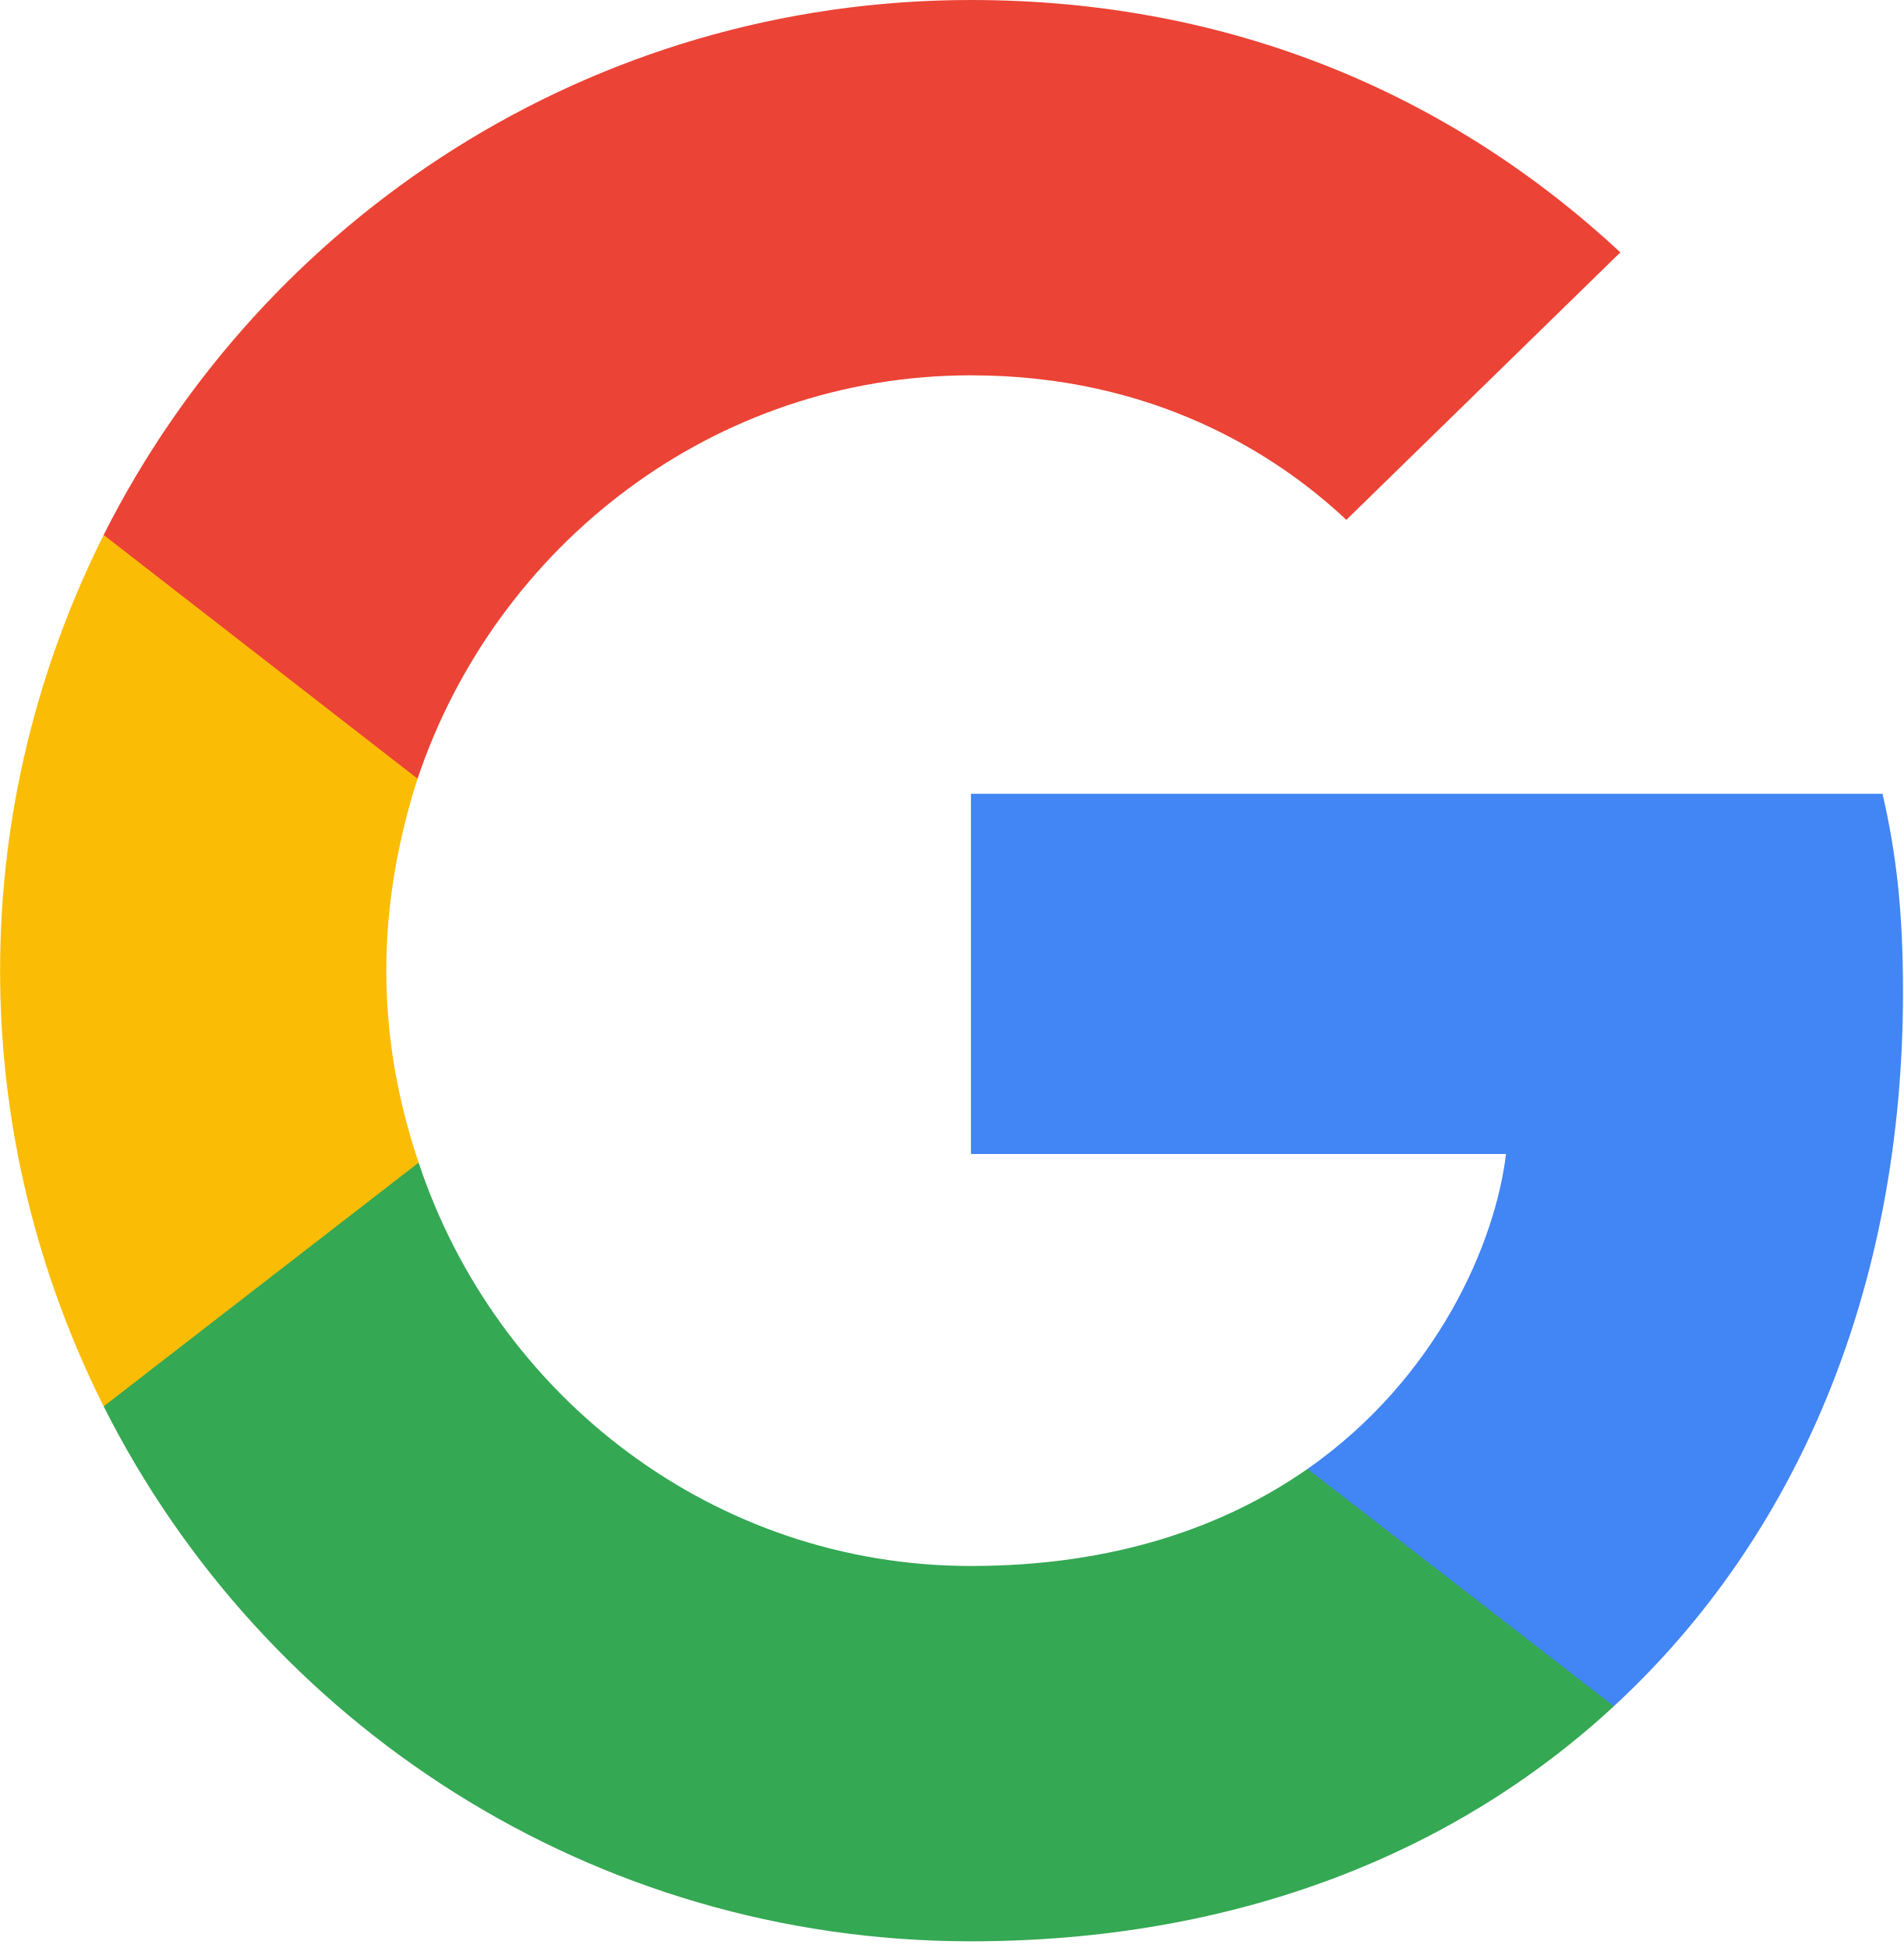
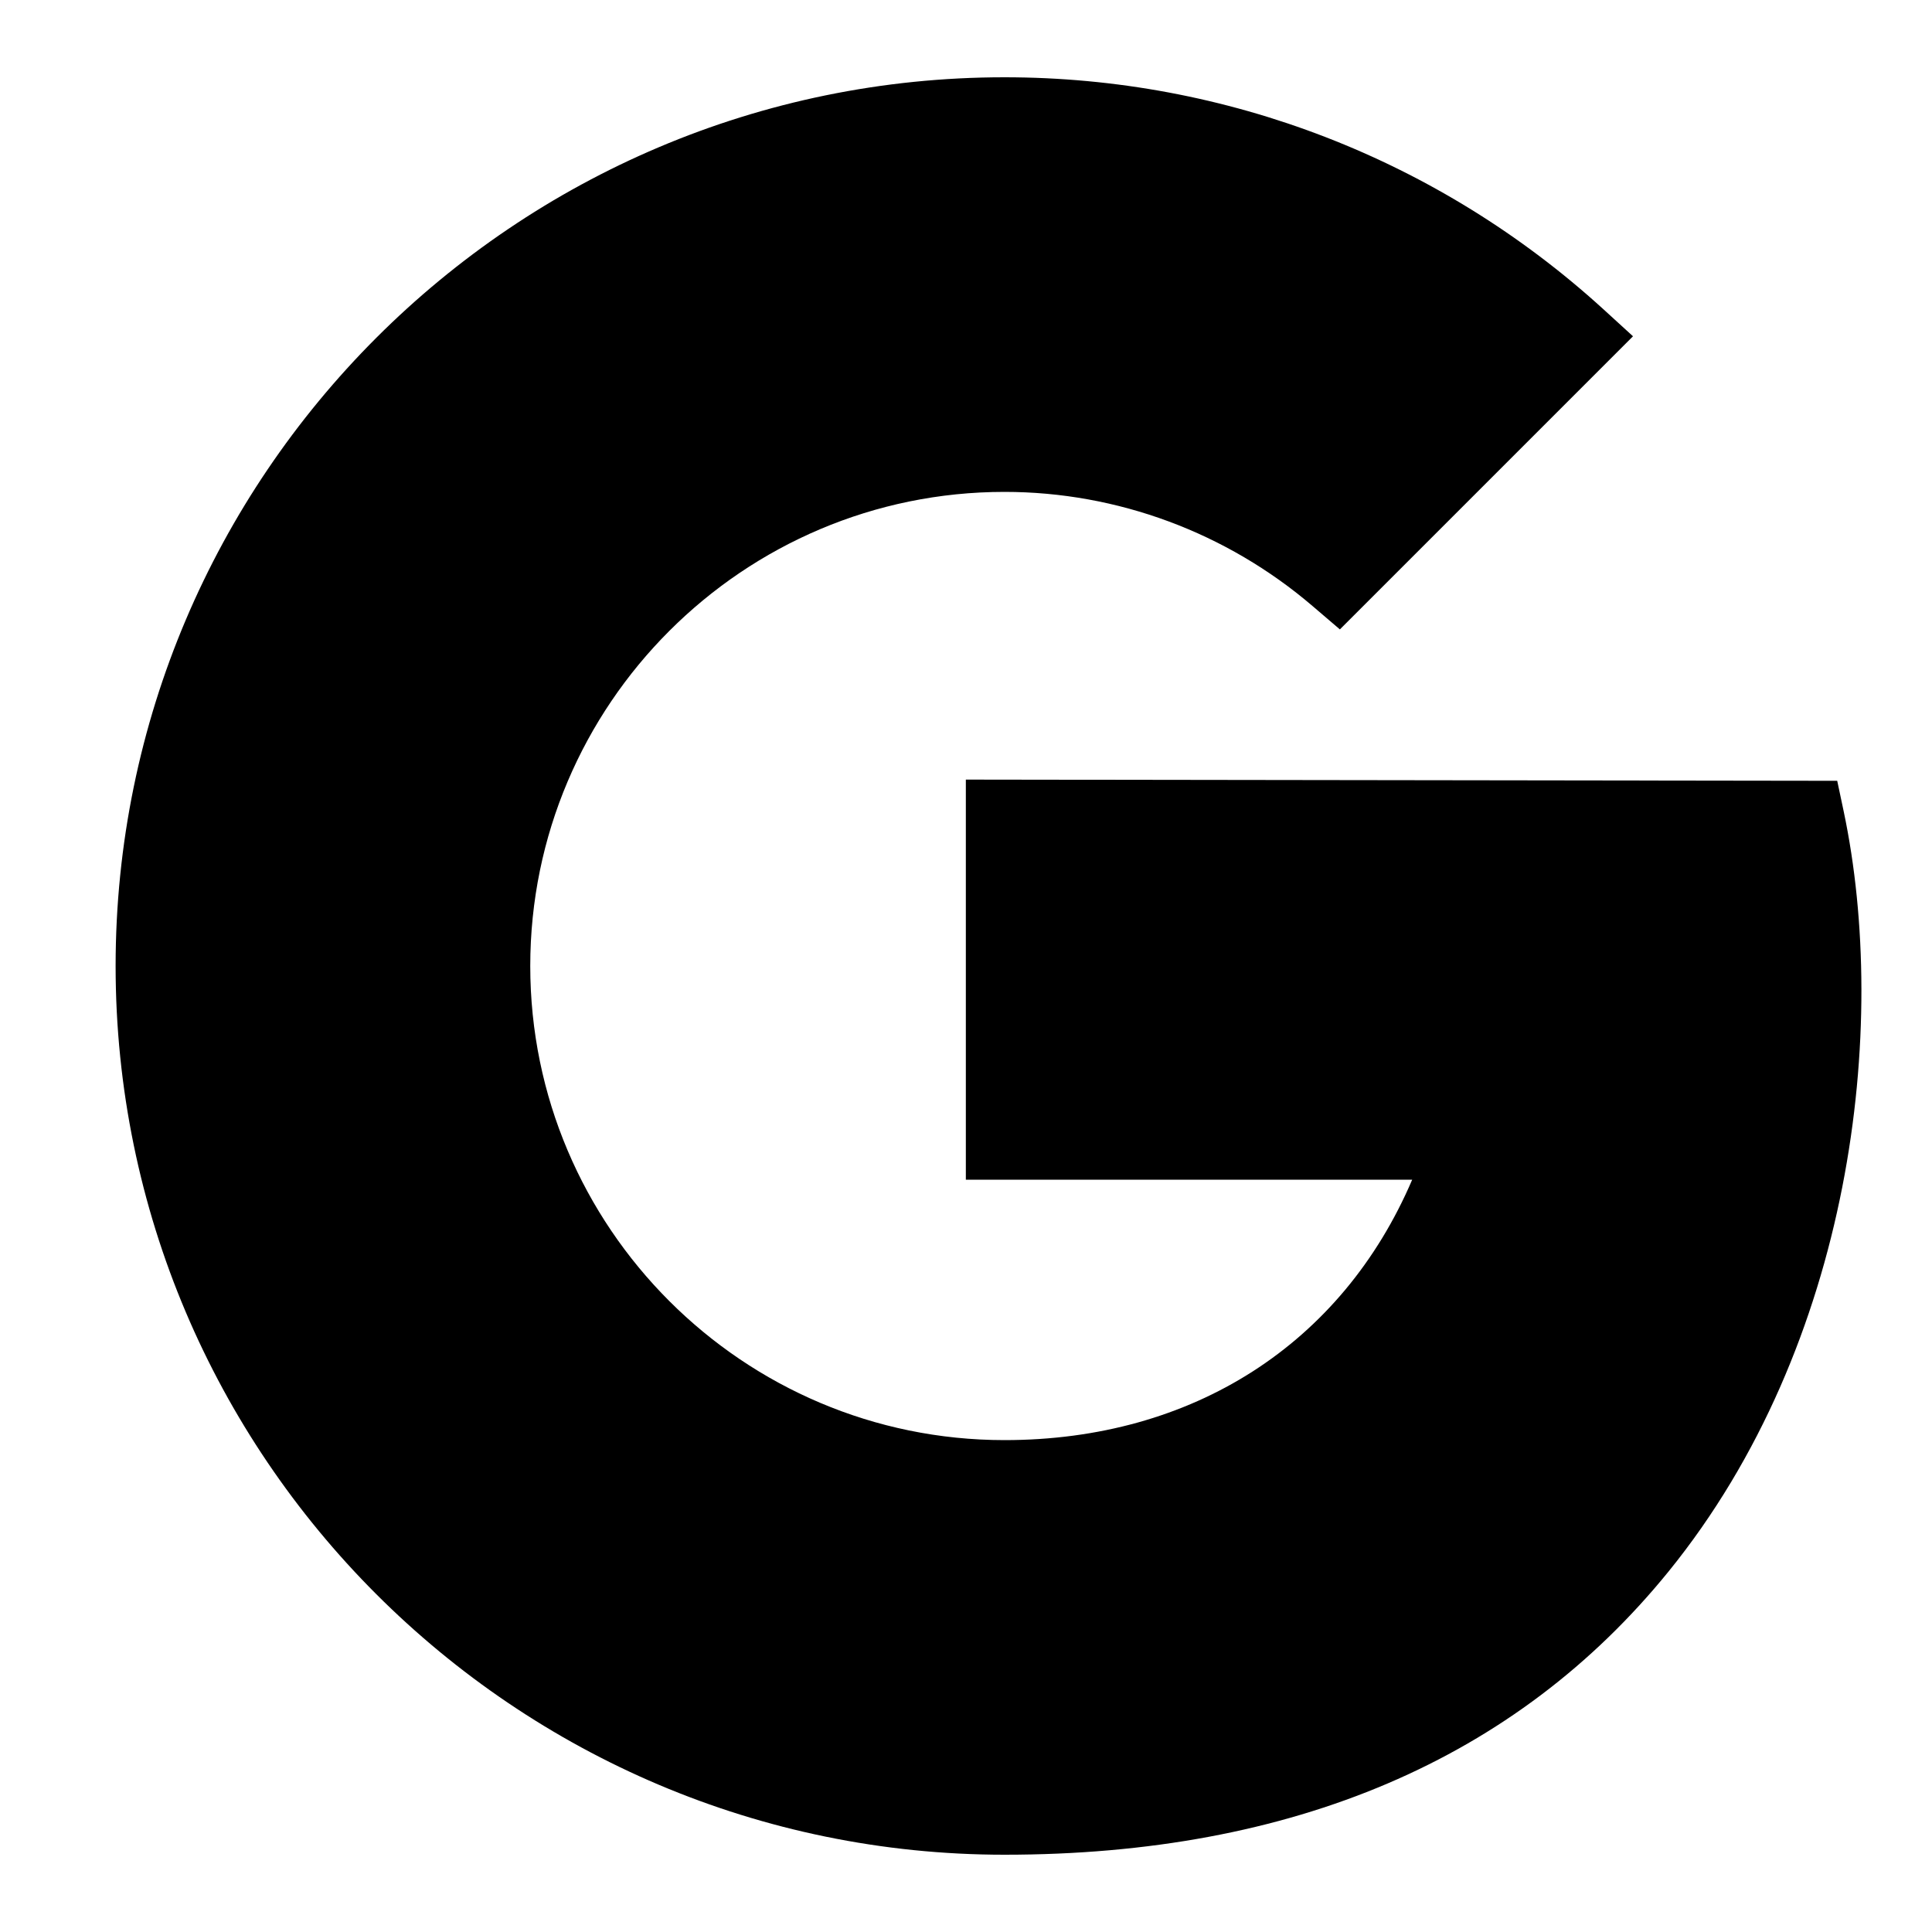
- <svg xmlns="http://www.w3.org/2000/svg" width="2443" height="2500" viewBox="0 0 256 262" preserveAspectRatio="xMidYMid">
-   <path d="M255.878 133.451c0-10.734-.871-18.567-2.756-26.69H130.55v48.448h71.947c-1.45 12.04-9.283 30.172-26.69 42.356l-.244 1.622 38.755 30.023 2.685.268c24.659-22.774 38.875-56.282 38.875-96.027" fill="#4285F4" />
-   <path d="M130.55 261.1c35.248 0 64.839-11.605 86.453-31.622l-41.196-31.913c-11.024 7.688-25.82 13.055-45.257 13.055-34.523 0-63.824-22.773-74.269-54.25l-1.531.13-40.298 31.187-.527 1.465C35.393 231.798 79.49 261.1 130.55 261.1" fill="#34A853" />
-   <path d="M56.281 156.37c-2.756-8.123-4.351-16.827-4.351-25.82 0-8.994 1.595-17.697 4.206-25.82l-.073-1.73L15.26 71.312l-1.335.635C5.077 89.644 0 109.517 0 130.55s5.077 40.905 13.925 58.602l42.356-32.782" fill="#FBBC05" />
-   <path d="M130.55 50.479c24.514 0 41.05 10.589 50.479 19.438l36.844-35.974C195.245 12.91 165.798 0 130.55 0 79.49 0 35.393 29.301 13.925 71.947l42.211 32.783c10.59-31.477 39.891-54.251 74.414-54.251" fill="#EB4335" />
+ <svg xmlns="http://www.w3.org/2000/svg" viewBox="0 0 50 50" version="1.1" width="50px" height="50px">
+   <g id="surface1">
+     <path style=" " d="M 25.996 48 C 13.312 48 2.992 37.684 2.992 25 C 2.992 12.316 13.312 2 25.996 2 C 31.742 2 37.242 4.129 41.488 7.996 L 42.262 8.703 L 34.676 16.289 L 33.973 15.688 C 31.746 13.781 28.914 12.73 25.996 12.73 C 19.23 12.73 13.723 18.234 13.723 25 C 13.723 31.766 19.23 37.27 25.996 37.27 C 30.875 37.27 34.73 34.777 36.547 30.531 L 24.996 30.531 L 24.996 20.176 L 47.547 20.207 L 47.715 21 C 48.891 26.582 47.949 34.793 43.184 40.668 C 39.238 45.531 33.457 48 25.996 48 Z " />
+   </g>
</svg>
